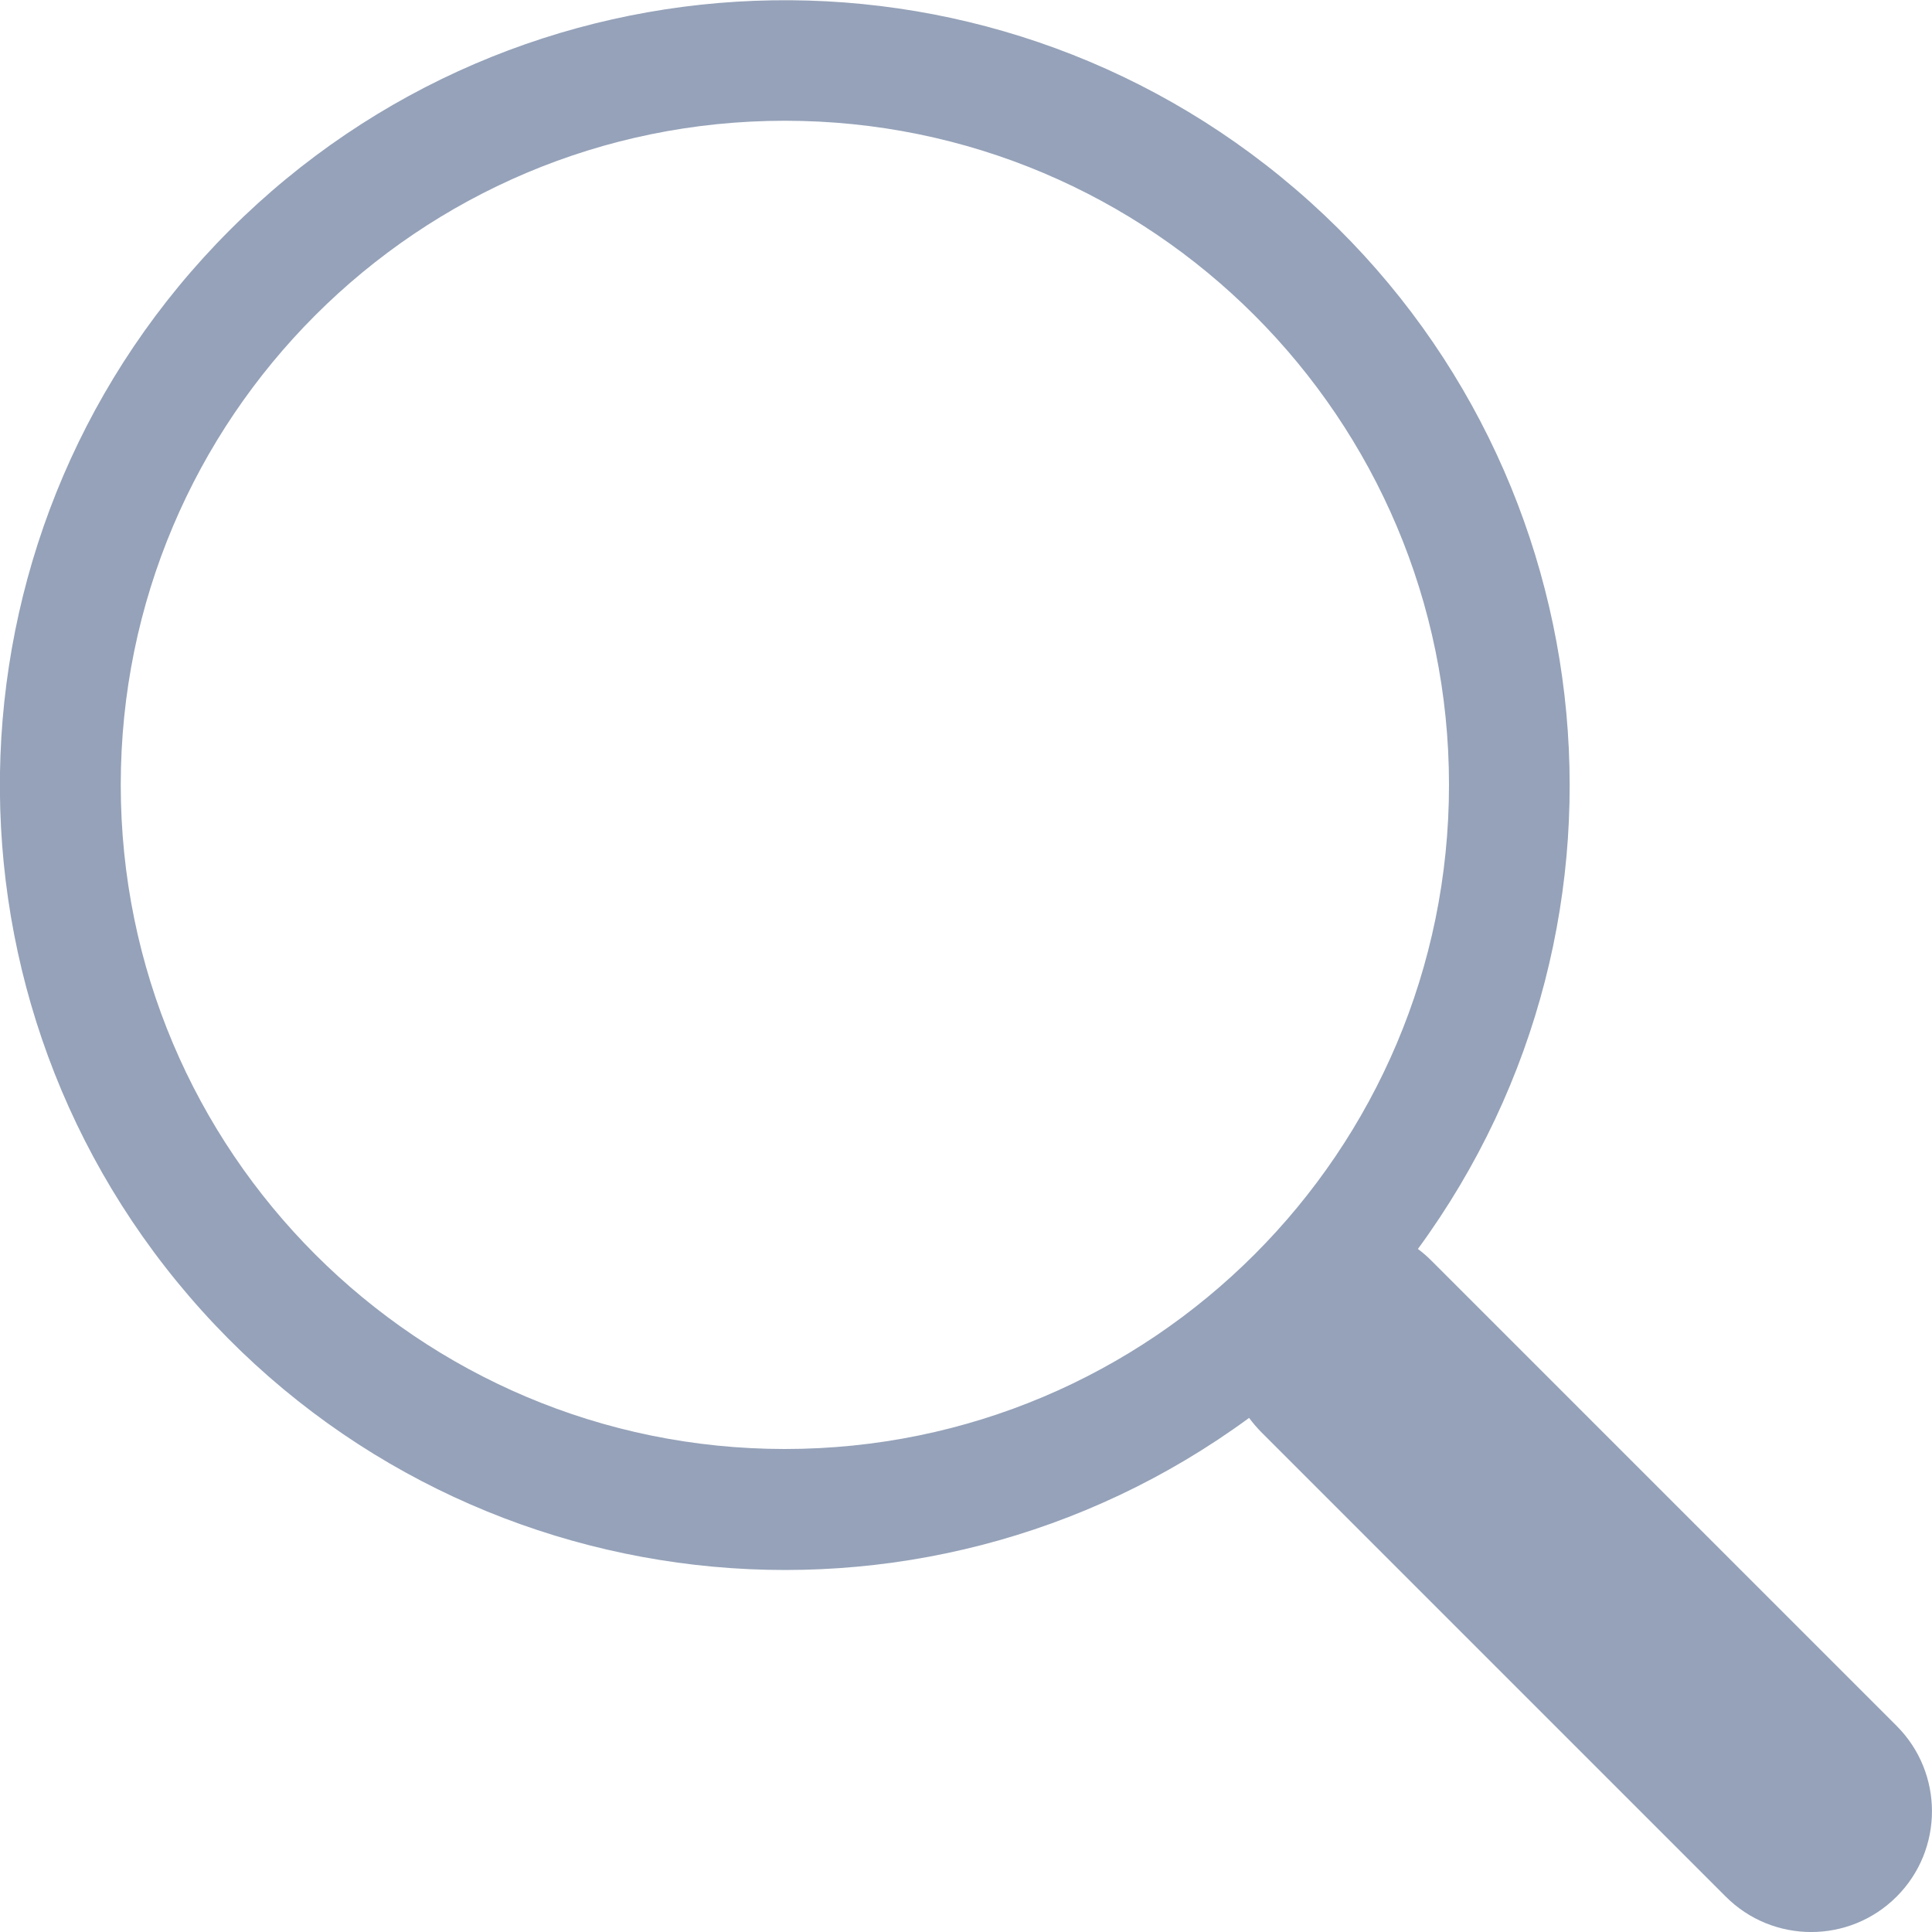
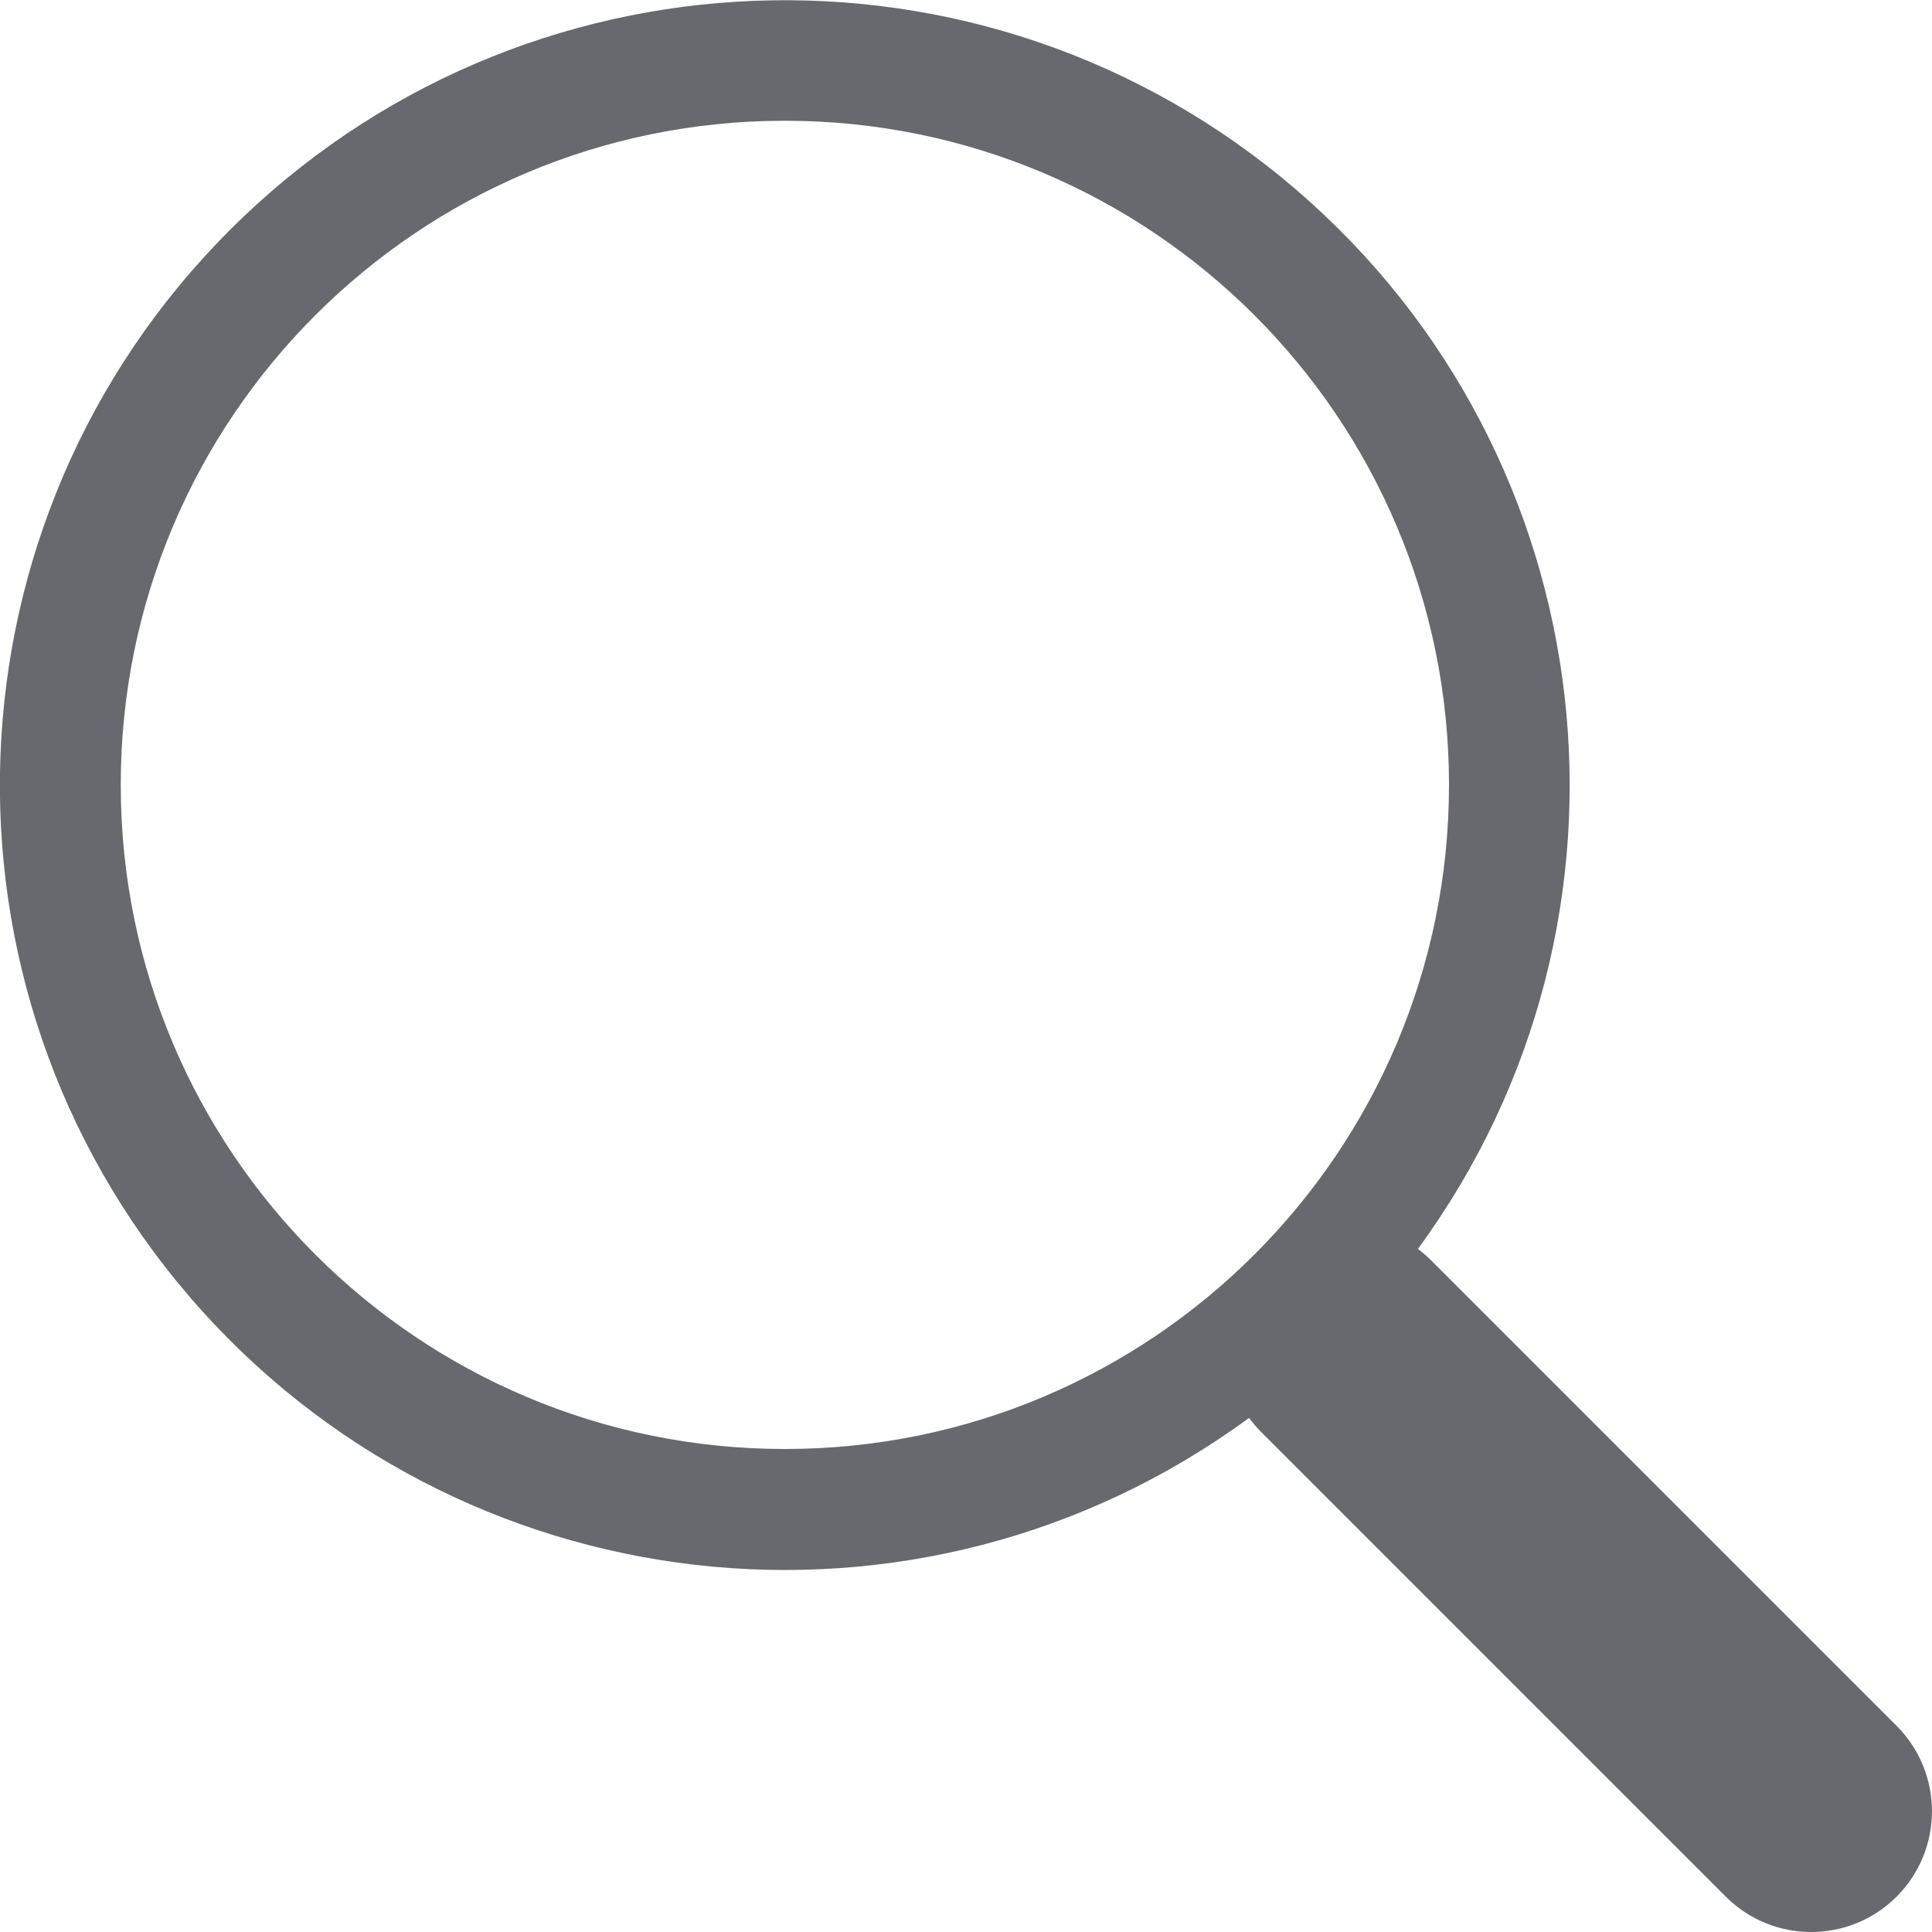
- <svg xmlns="http://www.w3.org/2000/svg" width="16" height="16" fill="#95a2b9" class="bi bi-search" viewBox="0 0 16 16">
+ <svg xmlns="http://www.w3.org/2000/svg" width="16" height="16" fill="#67696f" class="bi bi-search" viewBox="0 0 16 16">
  <path d="M11.742 10.344a6.5 6.5 0 1 0-1.397 1.398h-.001c.03.04.062.078.098.115l3.85 3.85a1 1 0 0 0 1.415-1.414l-3.85-3.85a1.007 1.007 0 0 0-.115-.1zM12 6.5a5.5 5.5 0 1 1-11 0 5.5 5.5 0 0 1 11 0z" />
</svg>
